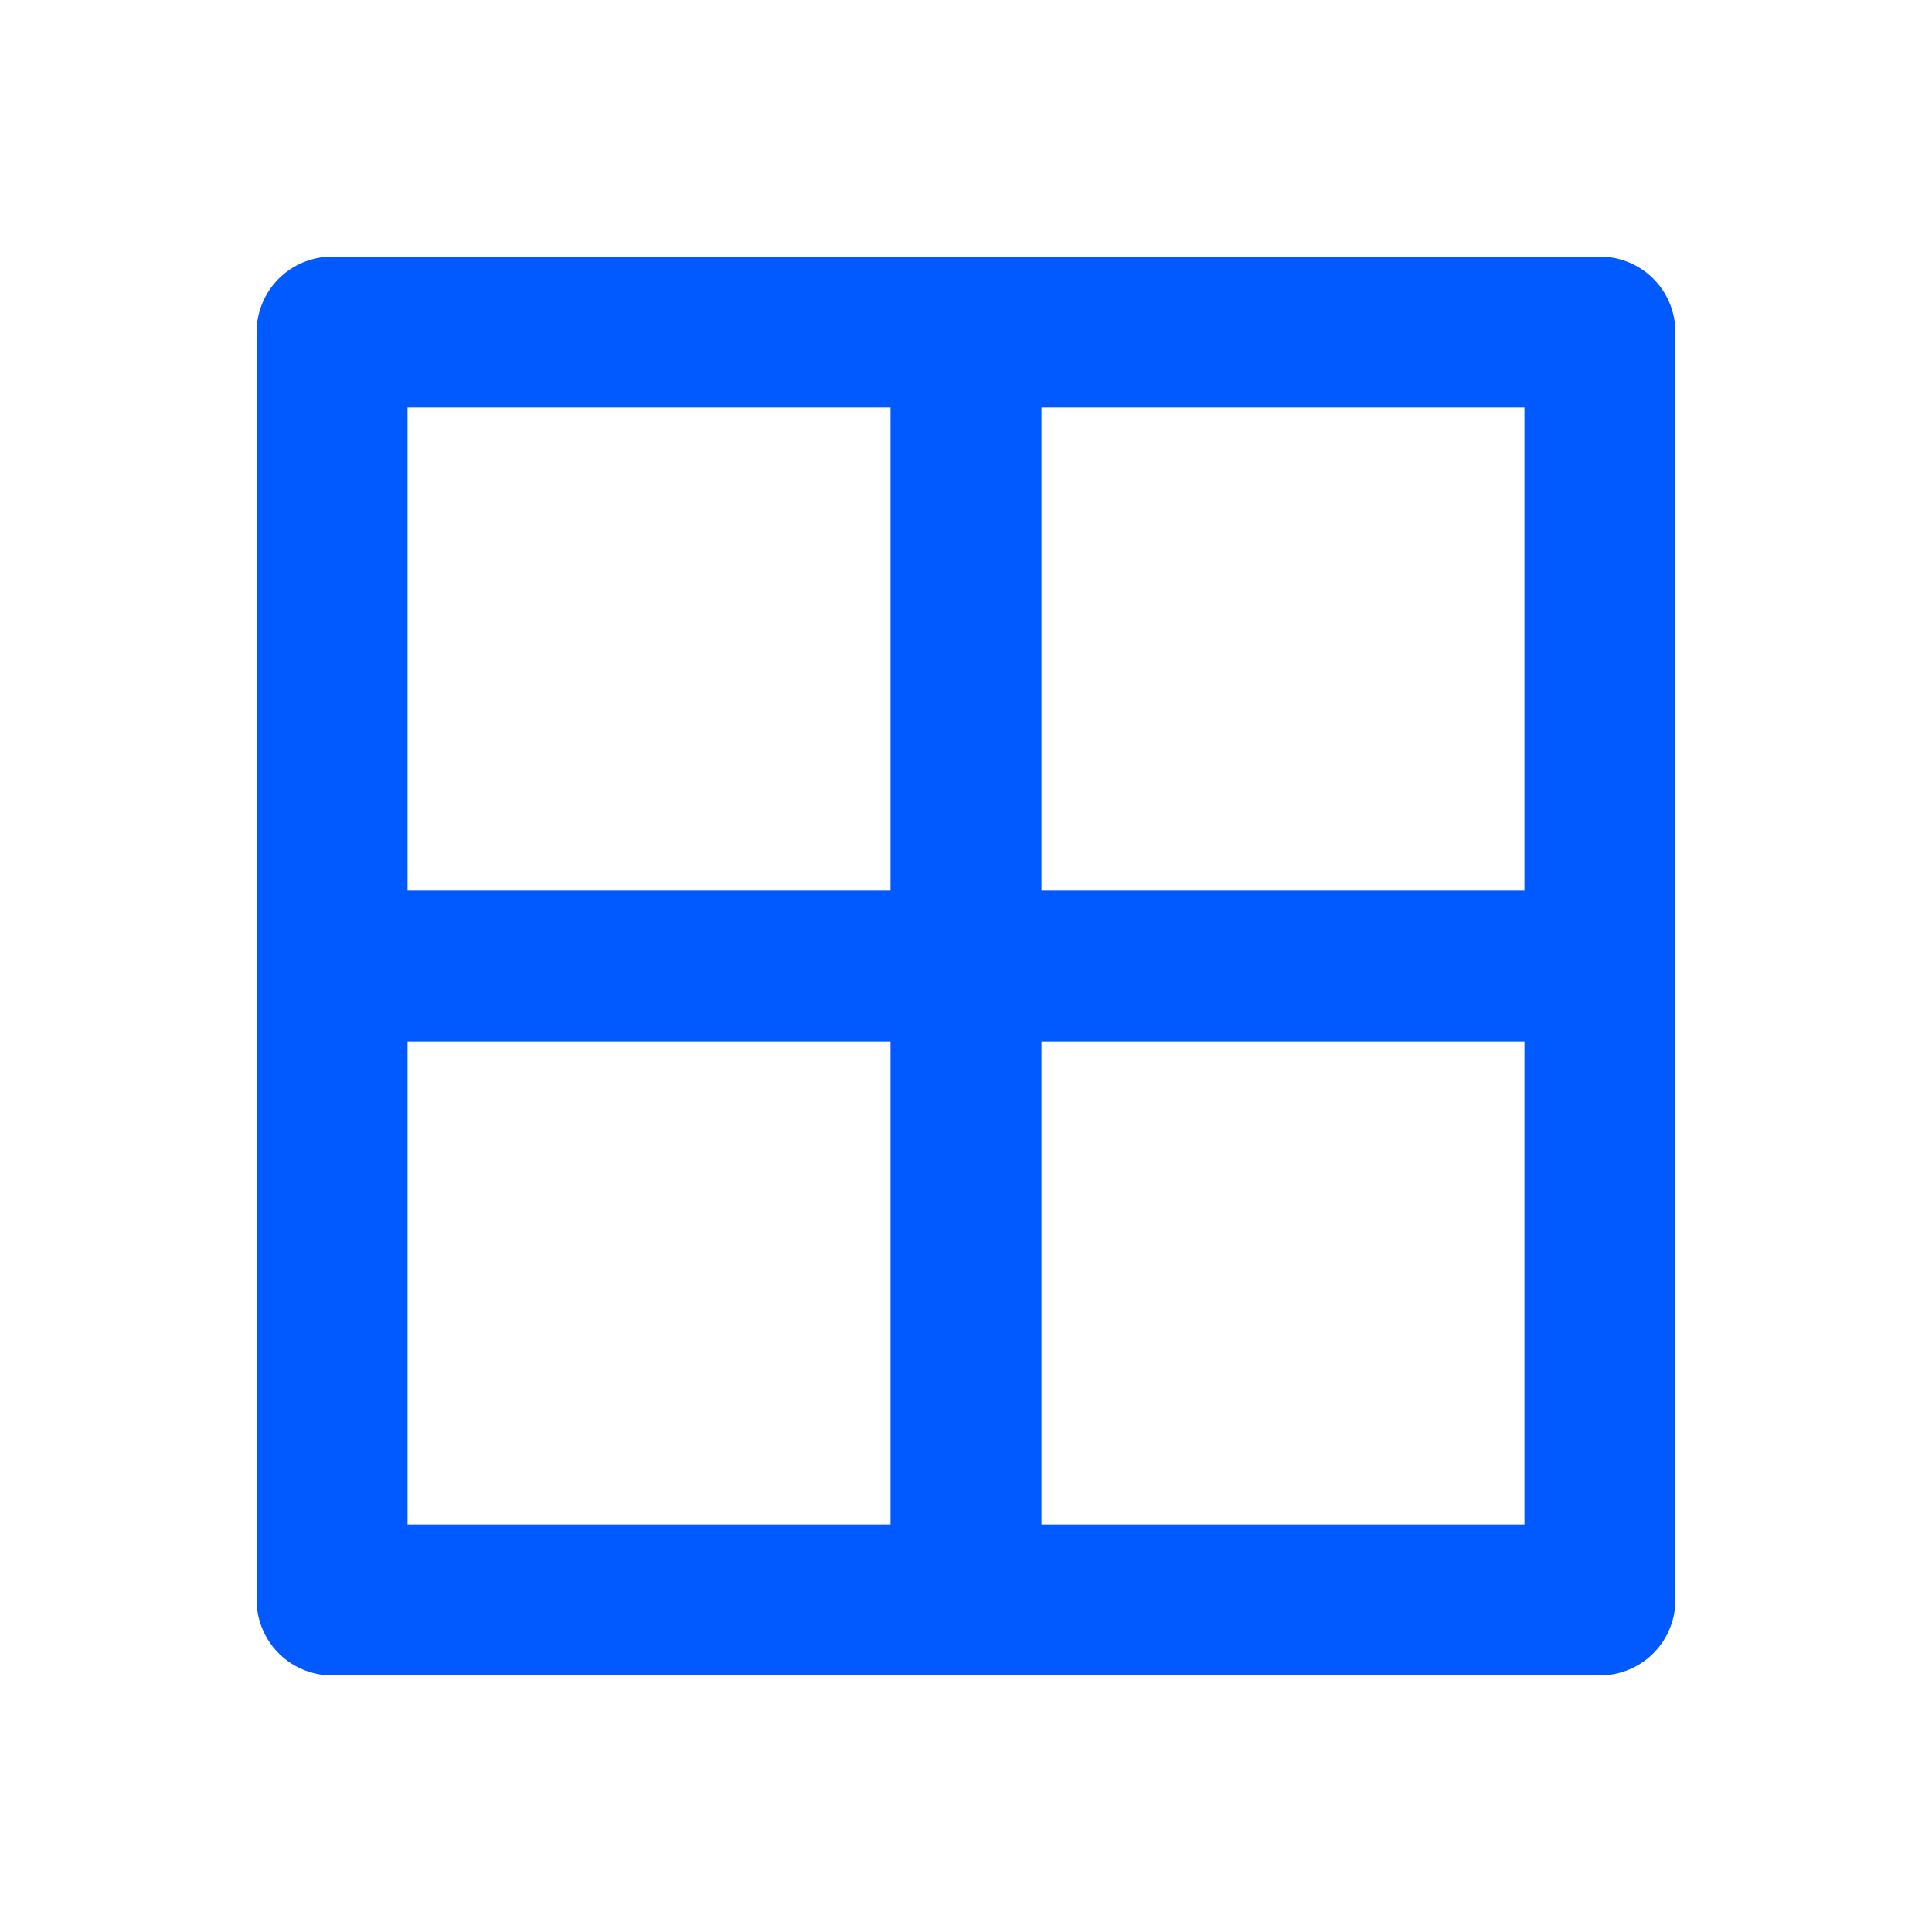
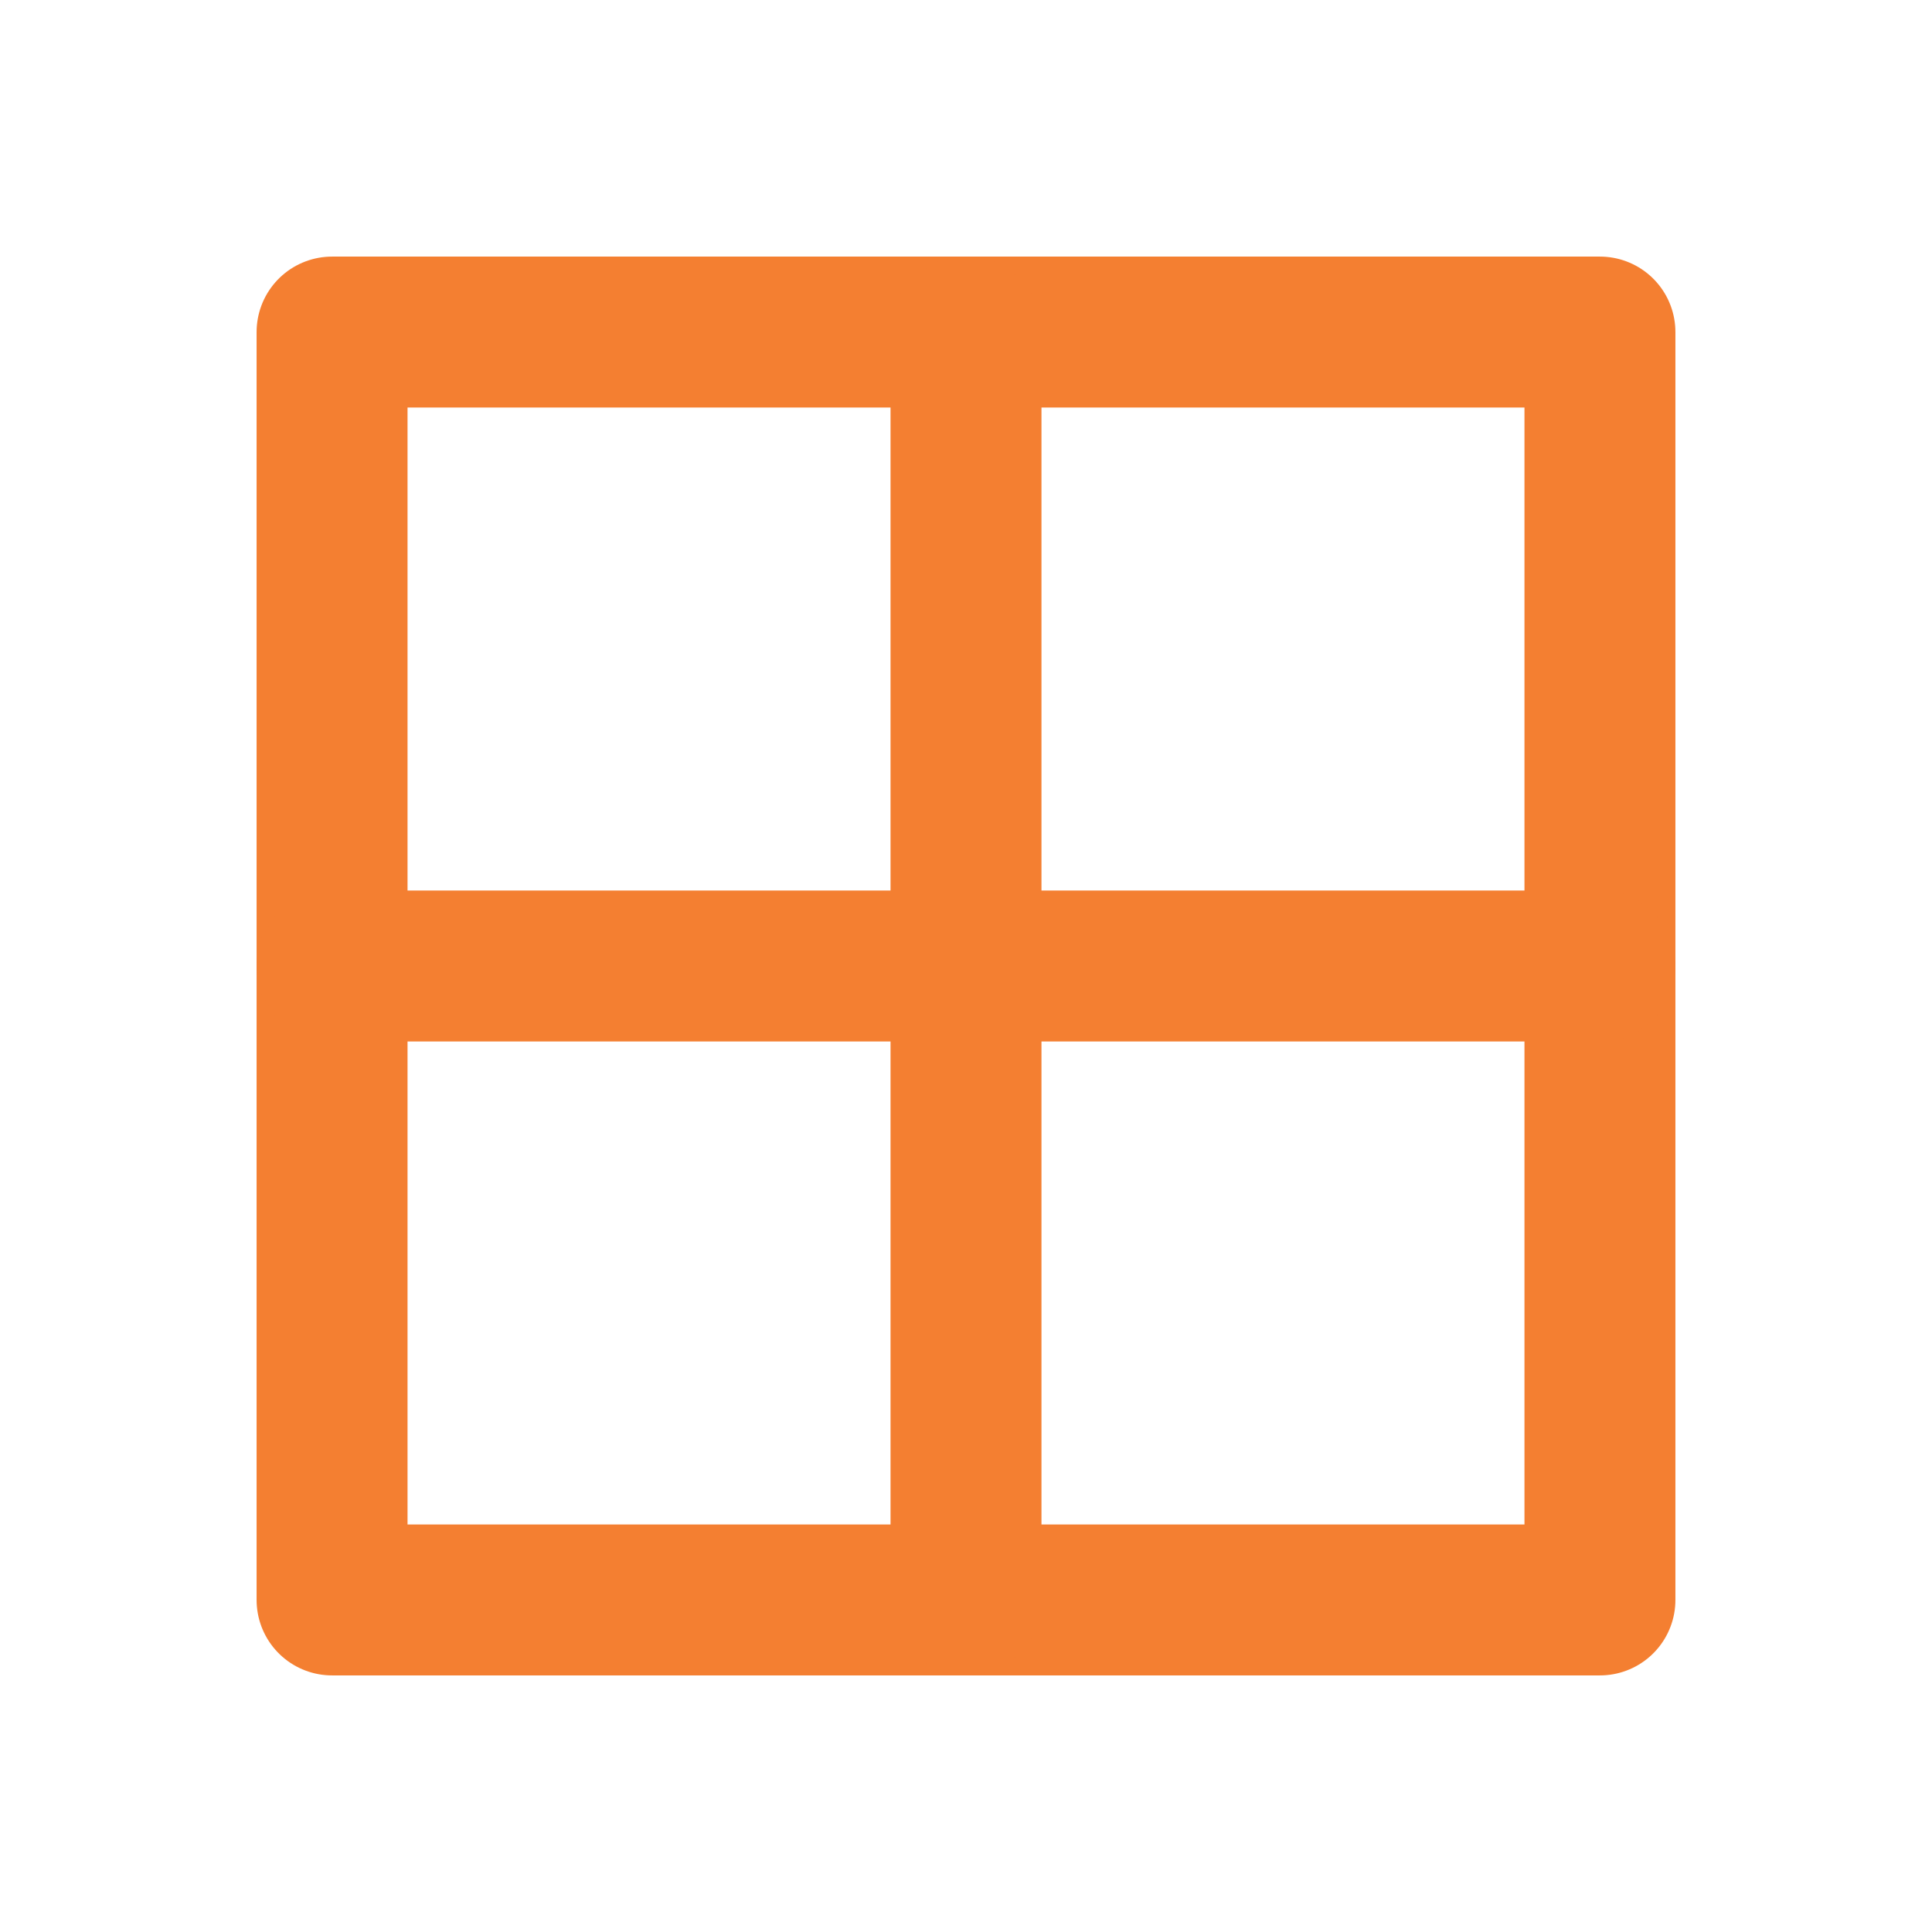
<svg xmlns="http://www.w3.org/2000/svg" enable-background="new 0 0 64 64" id="Layer_1" version="1.1" viewBox="0 0 64 64" xml:space="preserve">
-   <rect fill="none" height="42" stroke="#005AFF" stroke-linecap="round" stroke-linejoin="round" stroke-miterlimit="10" stroke-width="5" width="42" x="11" y="11" />
-   <line fill="none" stroke="#005AFF" stroke-linecap="round" stroke-linejoin="round" stroke-miterlimit="10" stroke-width="5" x1="32" x2="32" y1="11" y2="53" />
-   <line fill="none" stroke="#005AFF" stroke-linecap="round" stroke-linejoin="round" stroke-miterlimit="10" stroke-width="5" x1="11" x2="53" y1="32" y2="32" />
+   <rect fill="none" height="42" stroke="#F47F31" stroke-linecap="round" stroke-linejoin="round" stroke-miterlimit="10" stroke-width="5" width="42" x="11" y="11" />
+   <line fill="none" stroke="#F47F31" stroke-linecap="round" stroke-linejoin="round" stroke-miterlimit="10" stroke-width="5" x1="32" x2="32" y1="11" y2="53" />
+   <line fill="none" stroke="#F47F31" stroke-linecap="round" stroke-linejoin="round" stroke-miterlimit="10" stroke-width="5" x1="11" x2="53" y1="32" y2="32" />
</svg>
